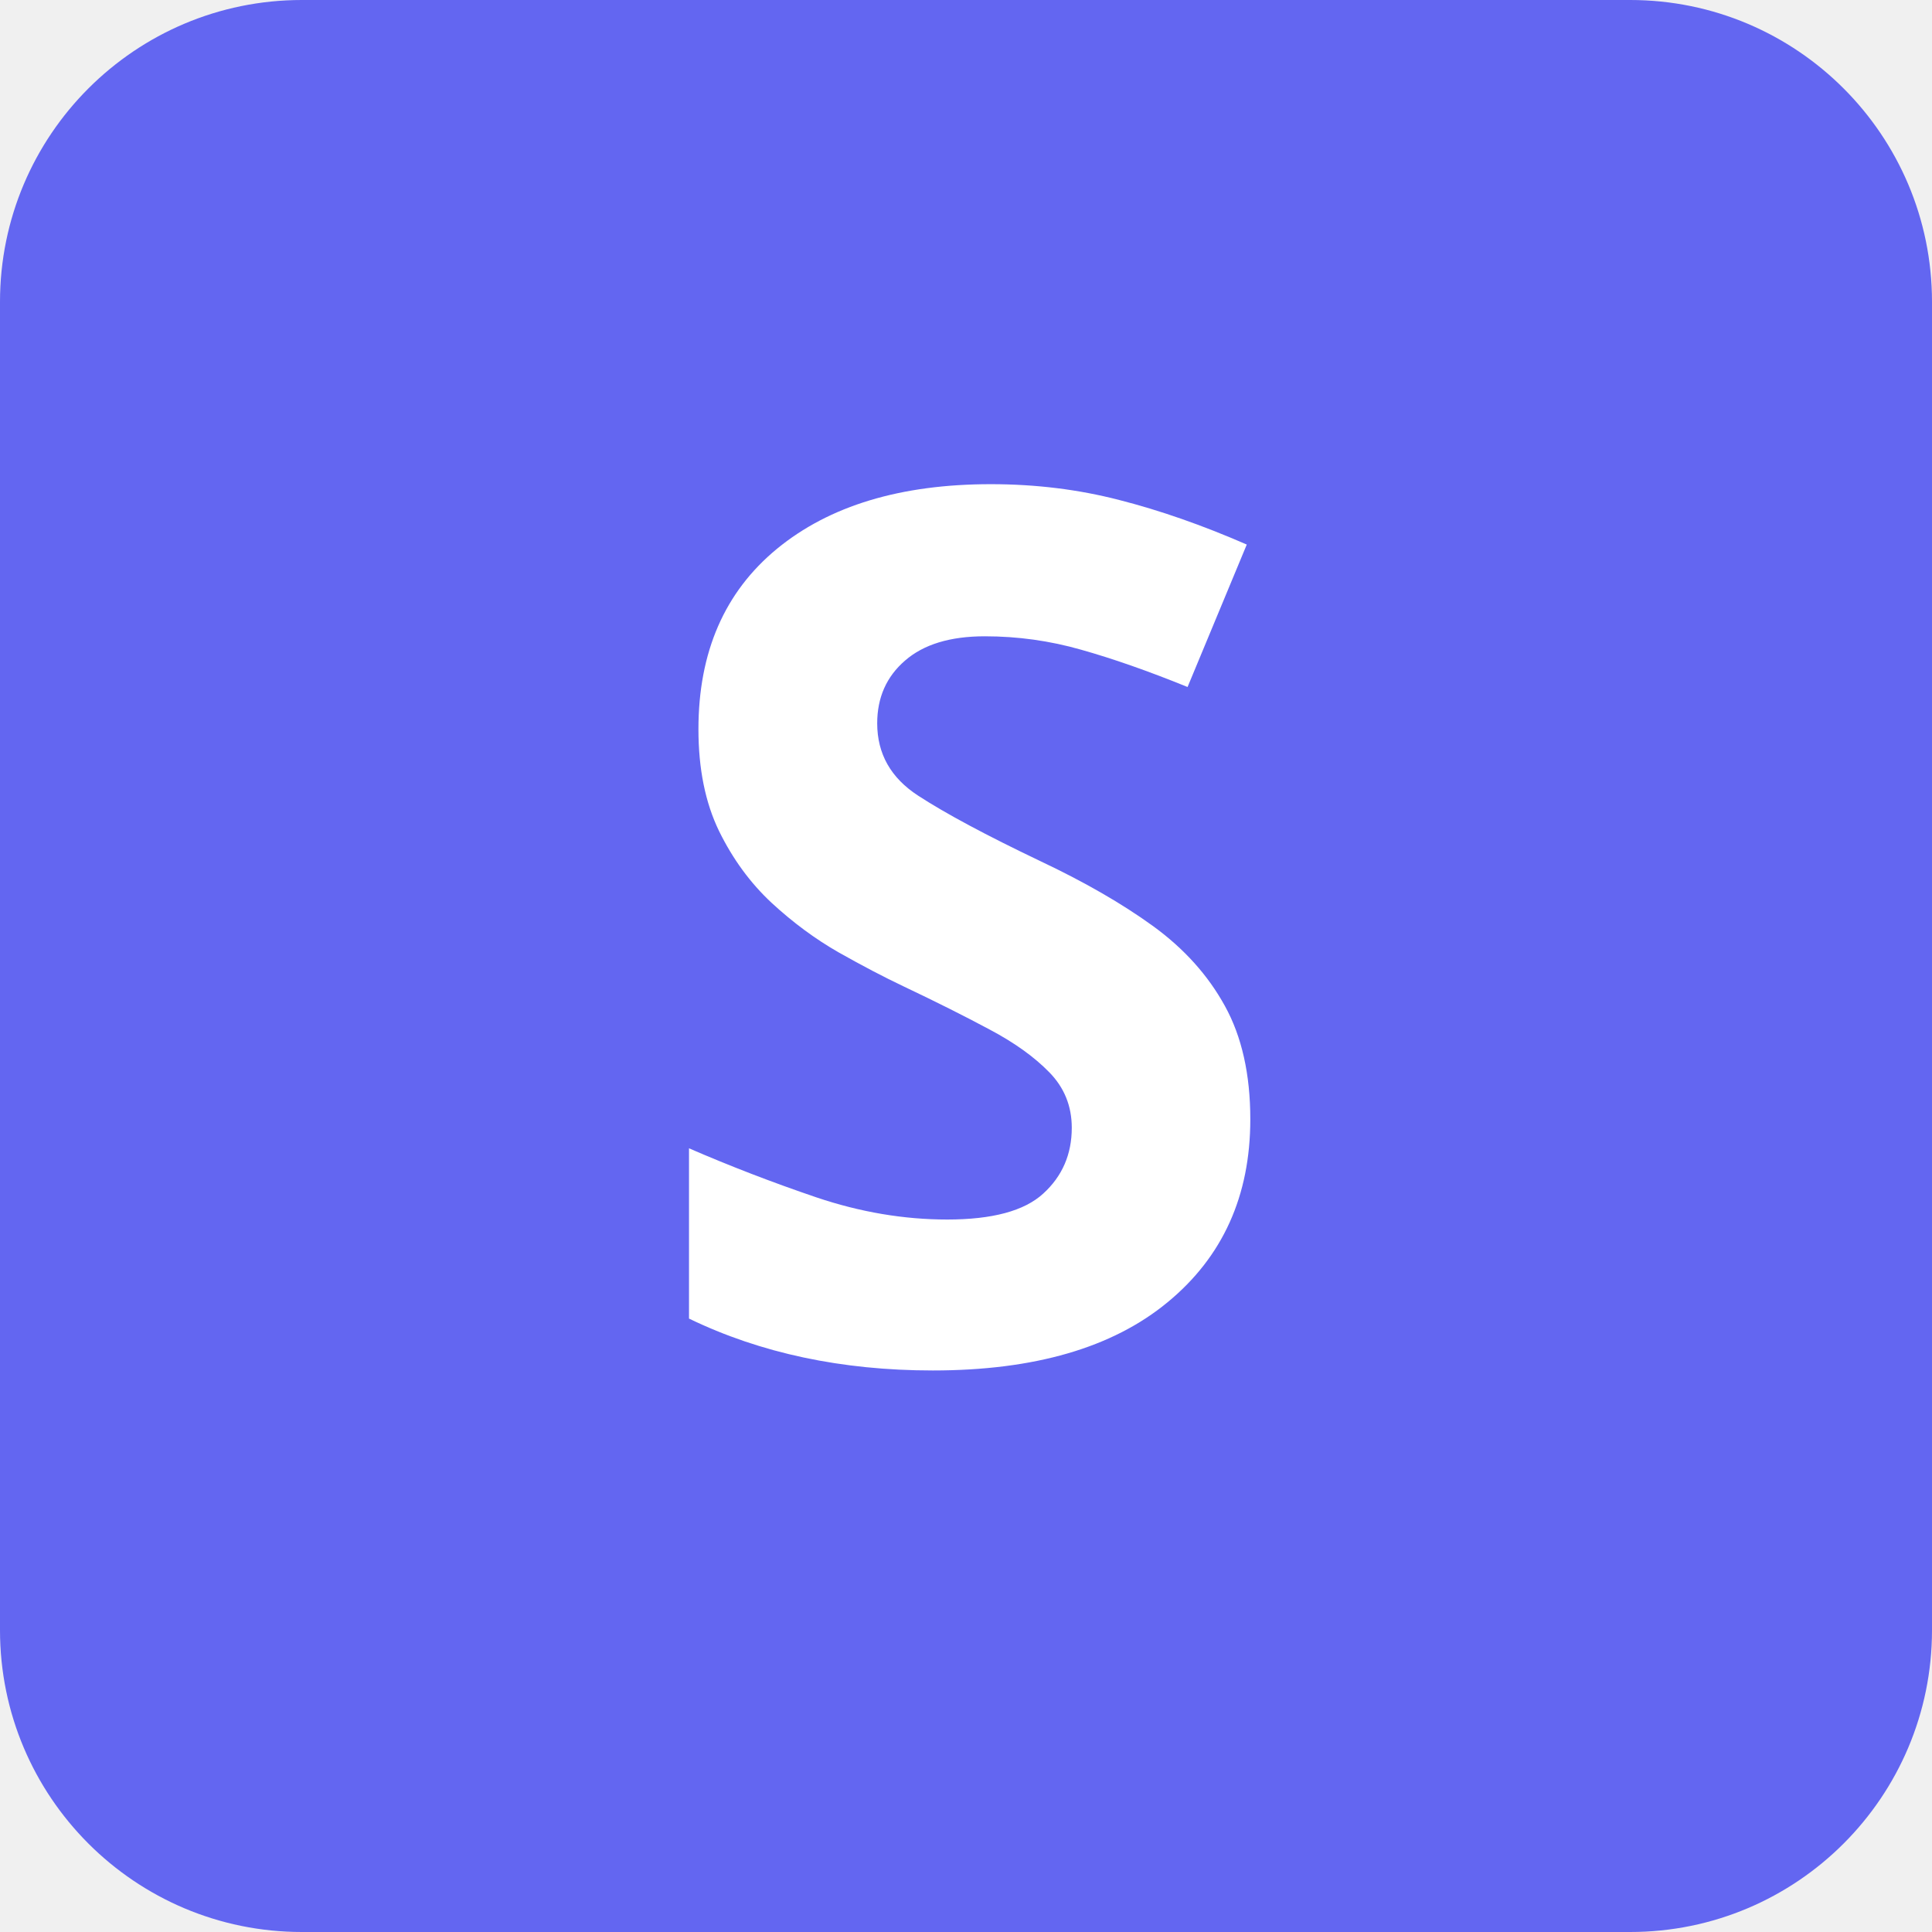
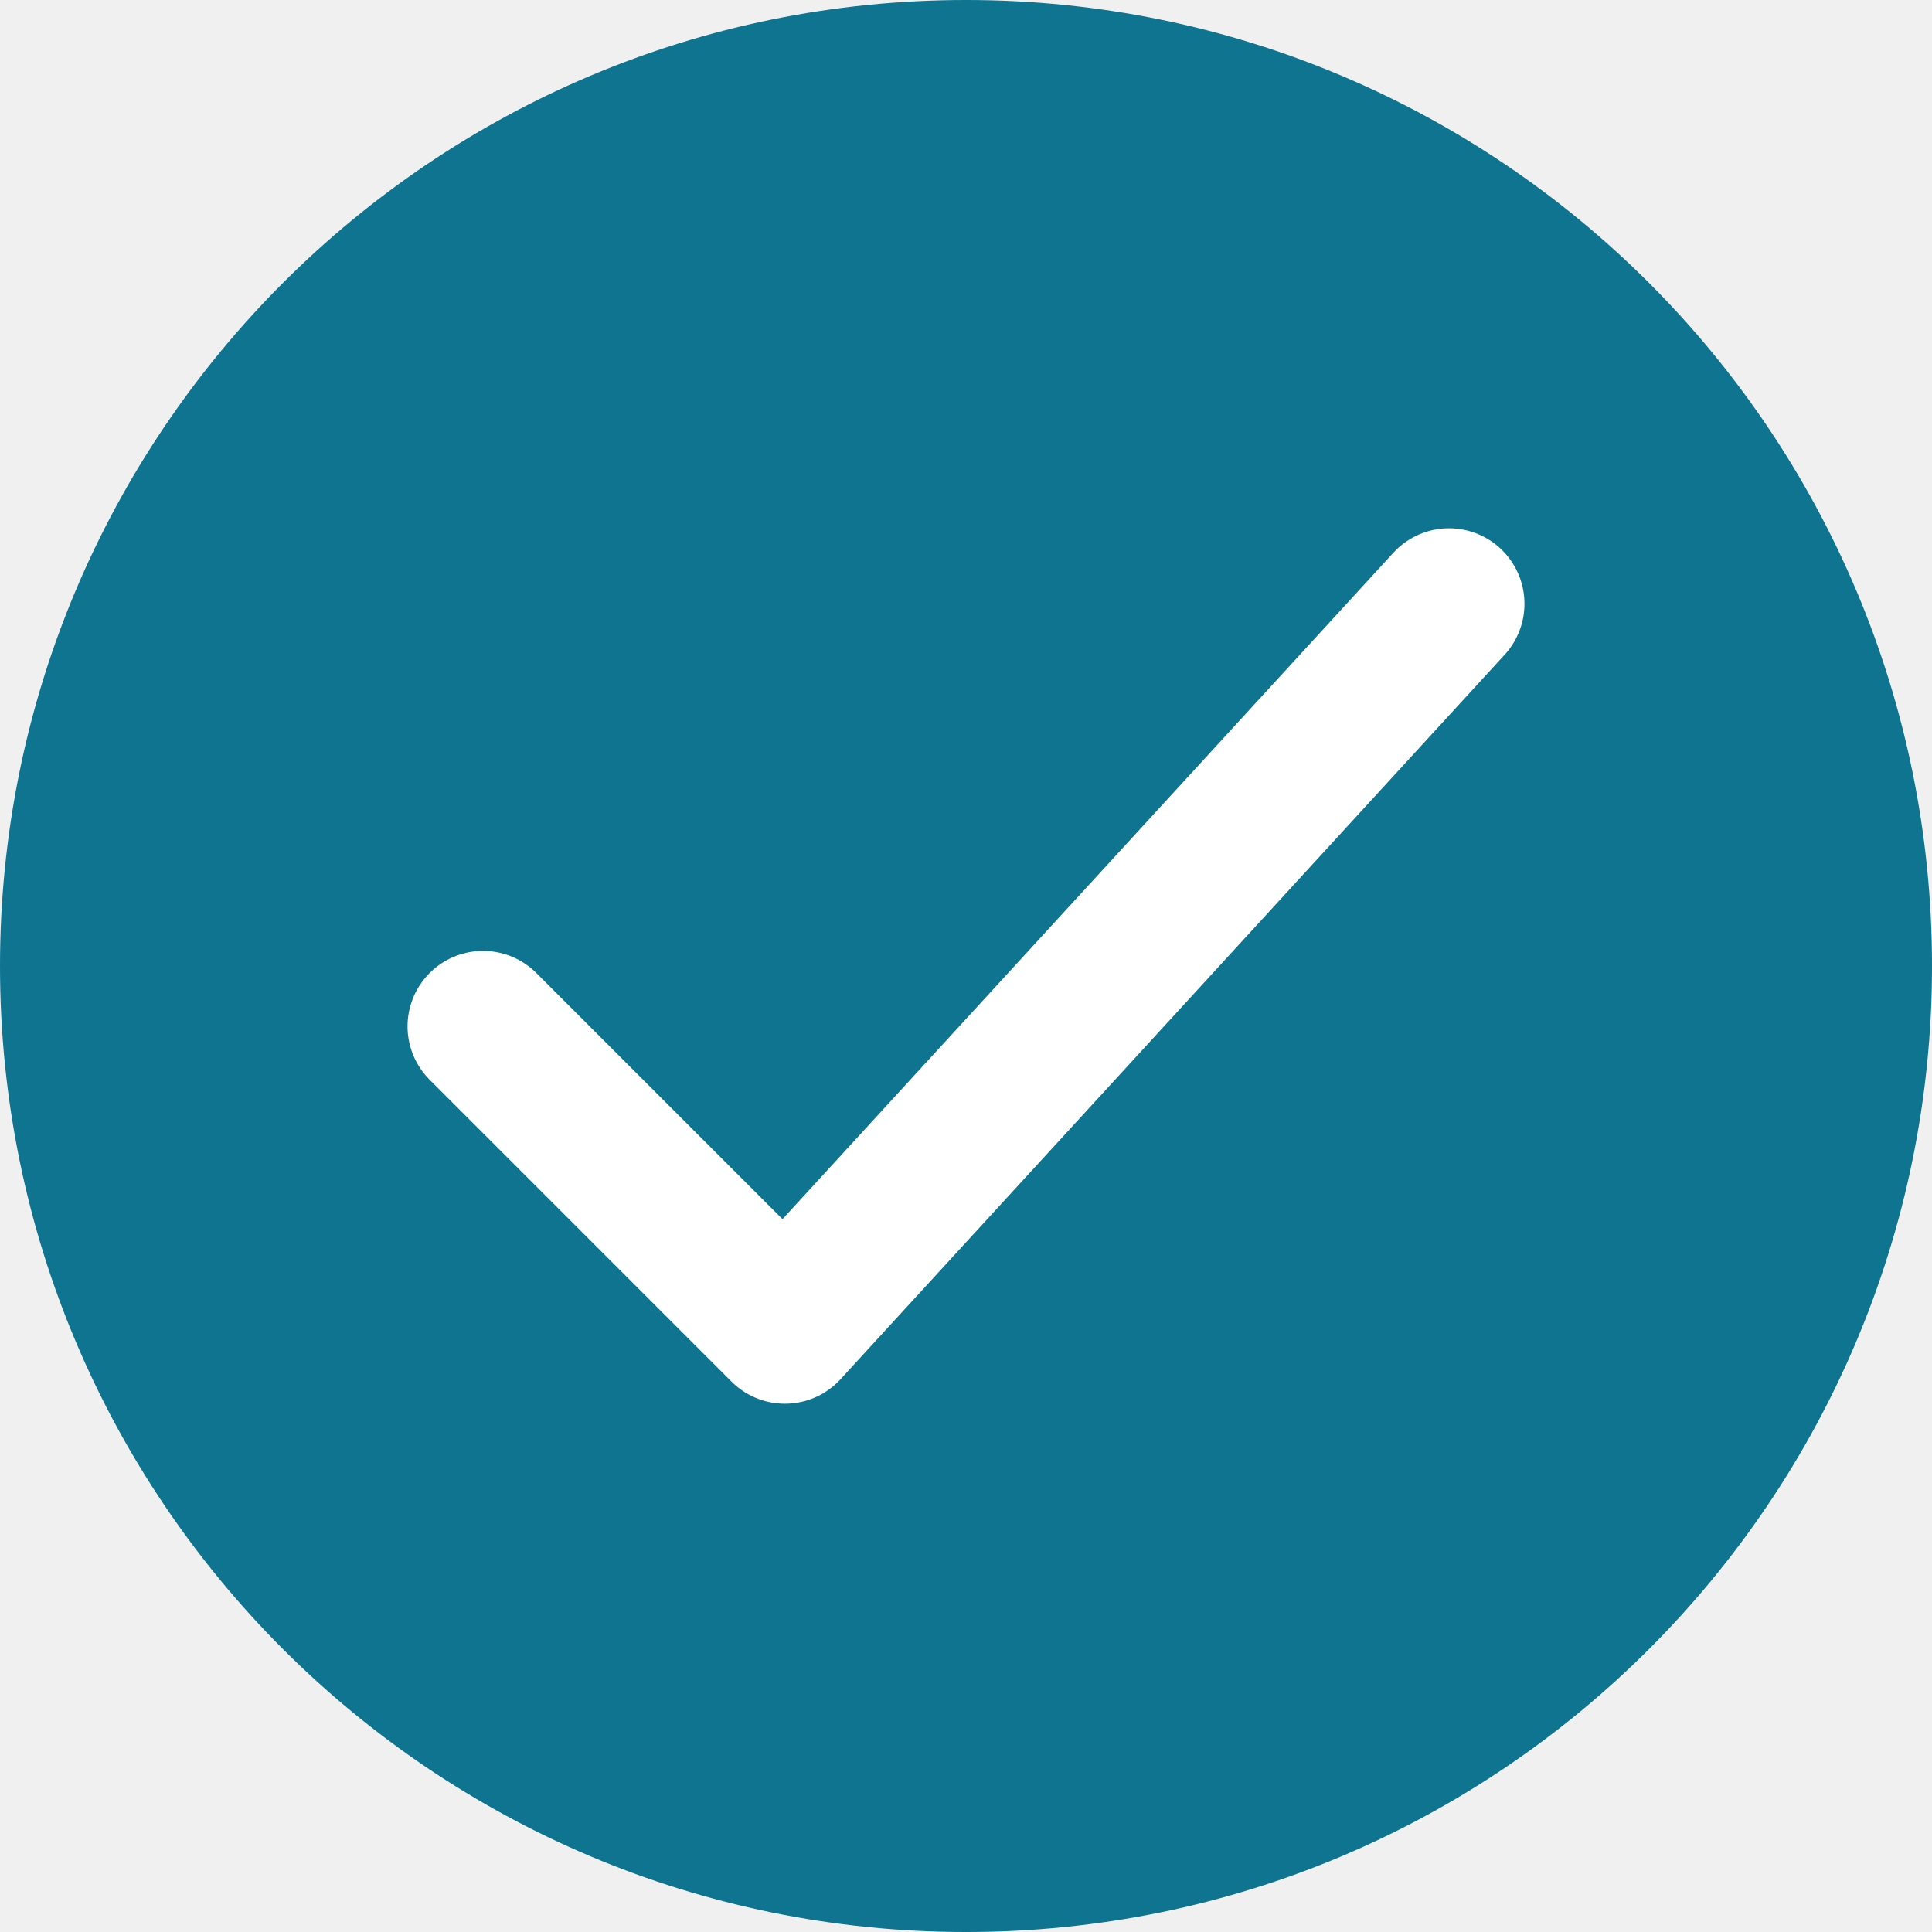
- <svg xmlns="http://www.w3.org/2000/svg" width="128" height="128" viewBox="0 0 128 128">
-   <rect width="128" height="128" rx="20" fill="#6366f1" />
-   <text x="64" y="90" text-anchor="middle" font-size="80" font-weight="bold" fill="white" font-family="sans-serif">S</text>
+ <svg xmlns="http://www.w3.org/2000/svg" viewBox="0 0 32 32" width="128" height="128">
+   <circle cx="16" cy="16" r="16" fill="#0e7490" />
+   <path d="M8 17L13 22L24 10" stroke="#ffffff" stroke-width="2.5" stroke-linecap="round" stroke-linejoin="round" fill="none" />
</svg>
